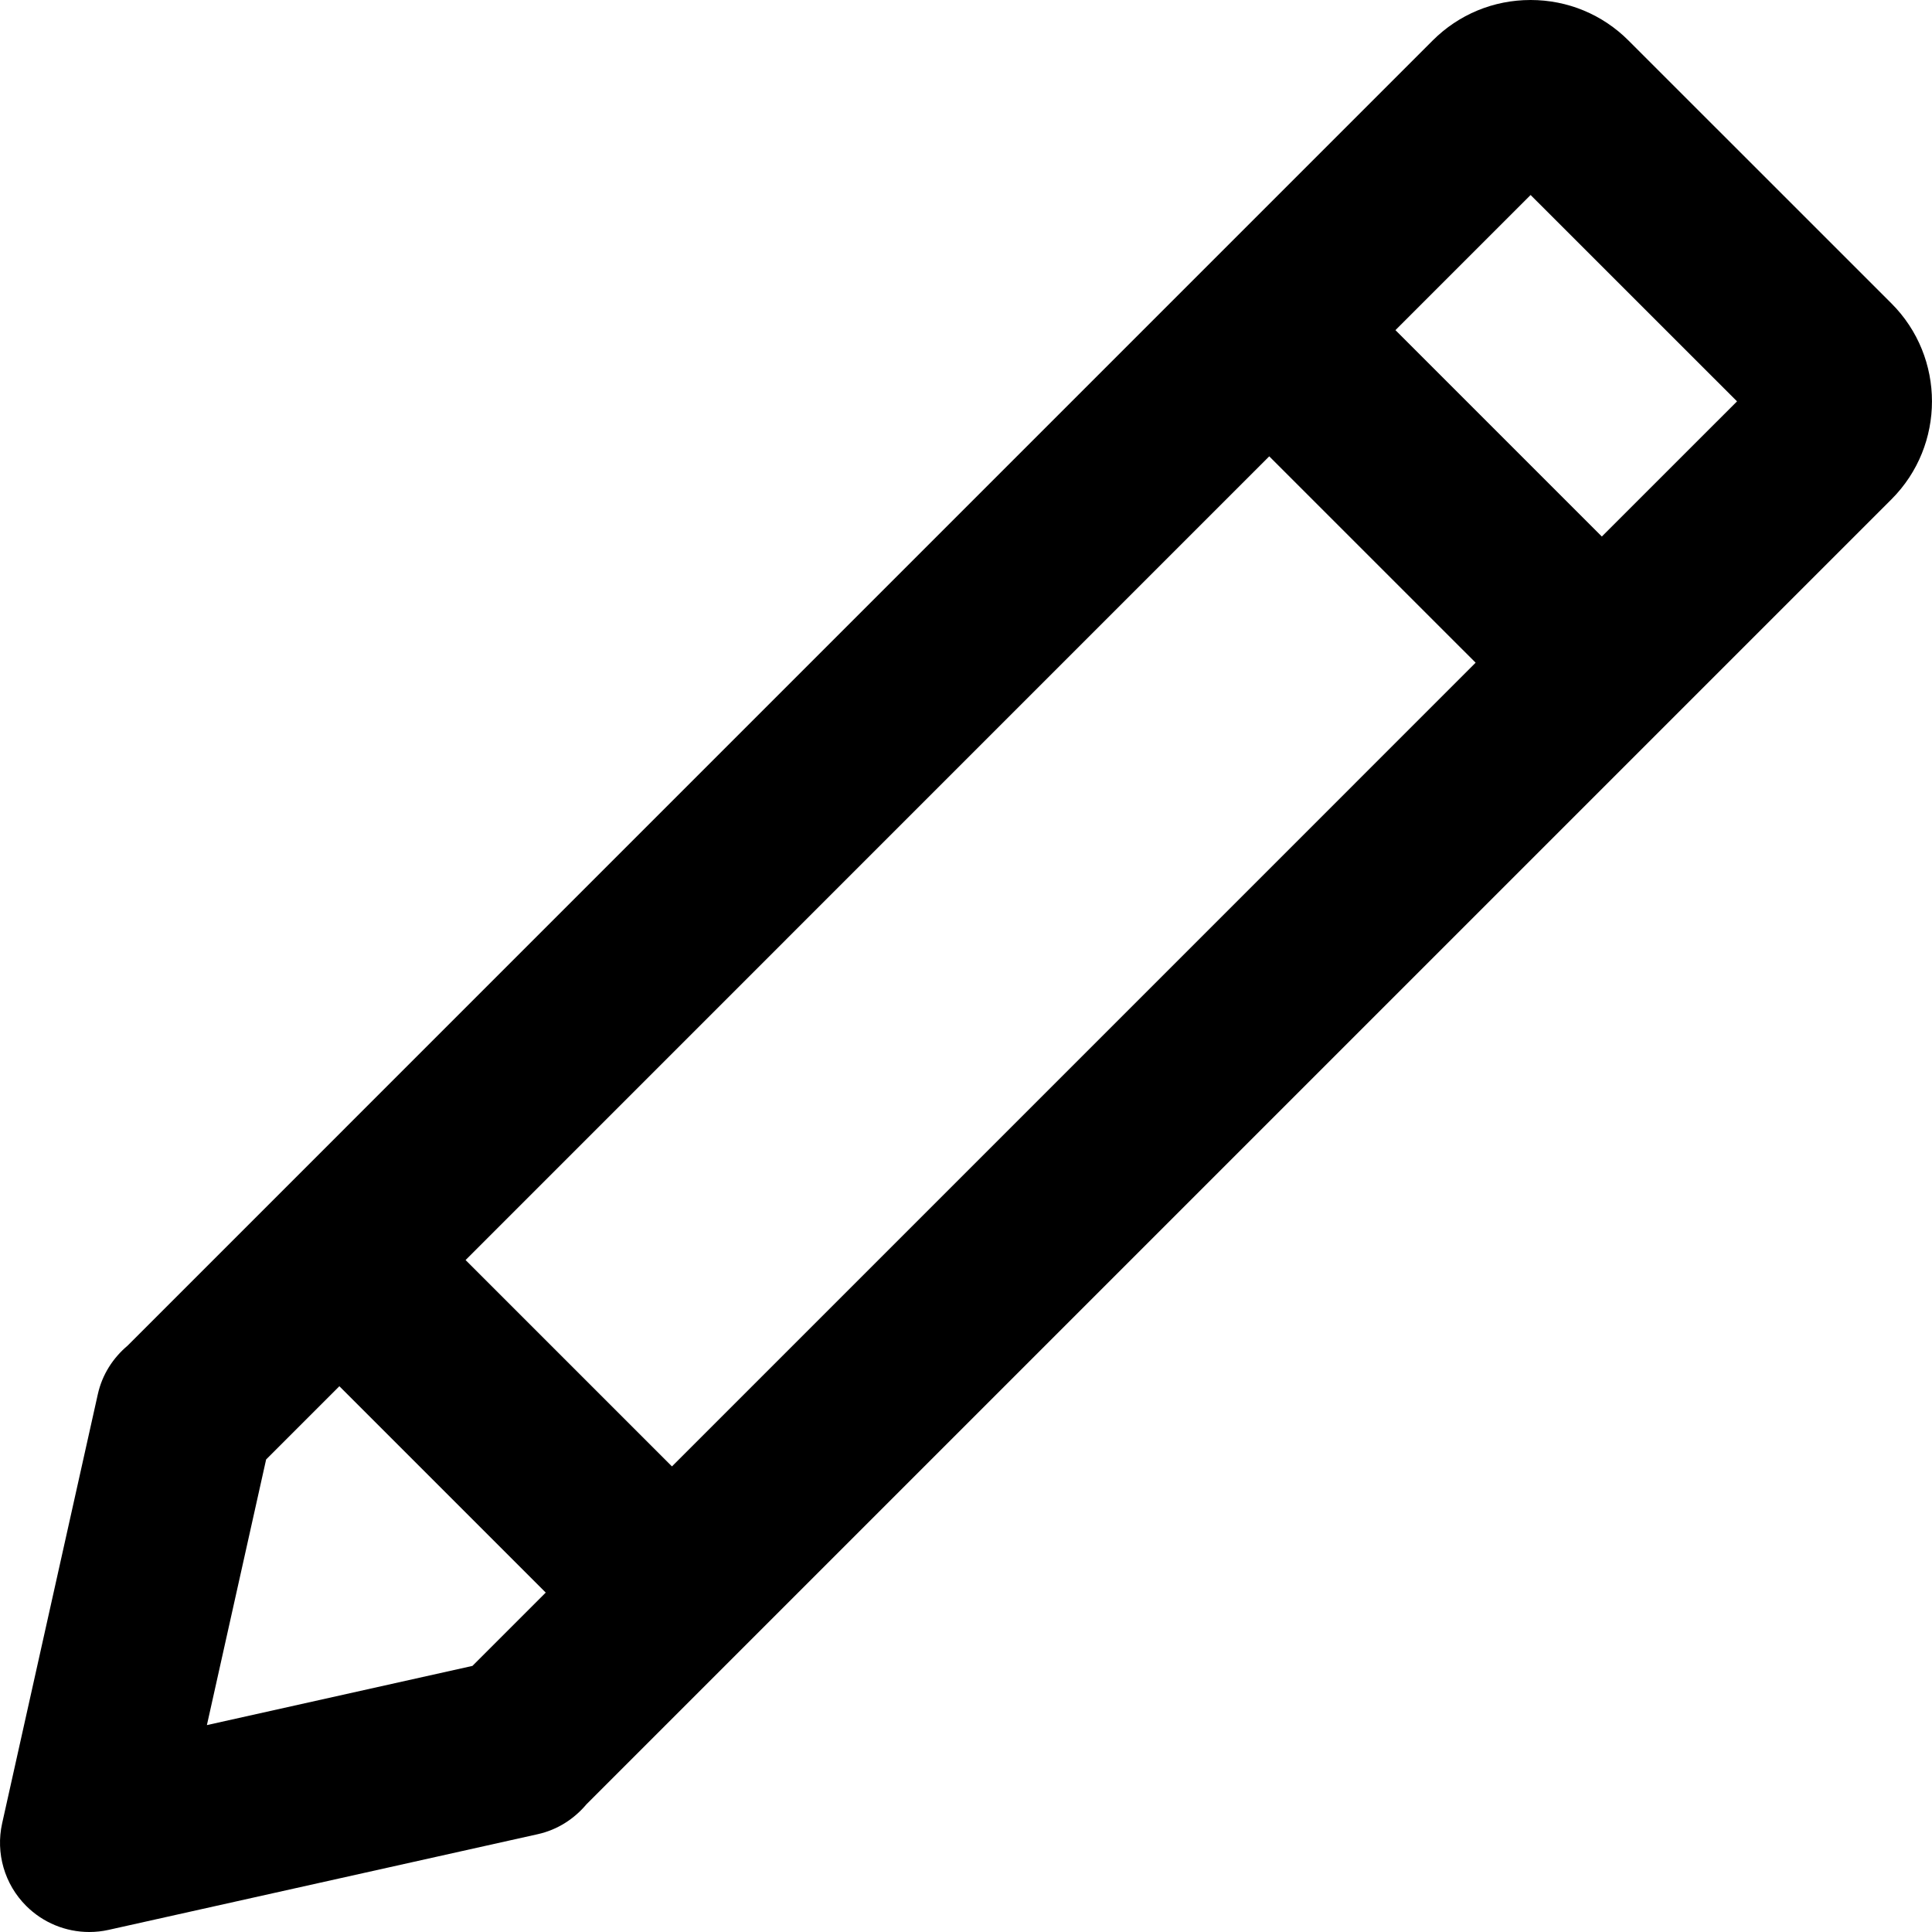
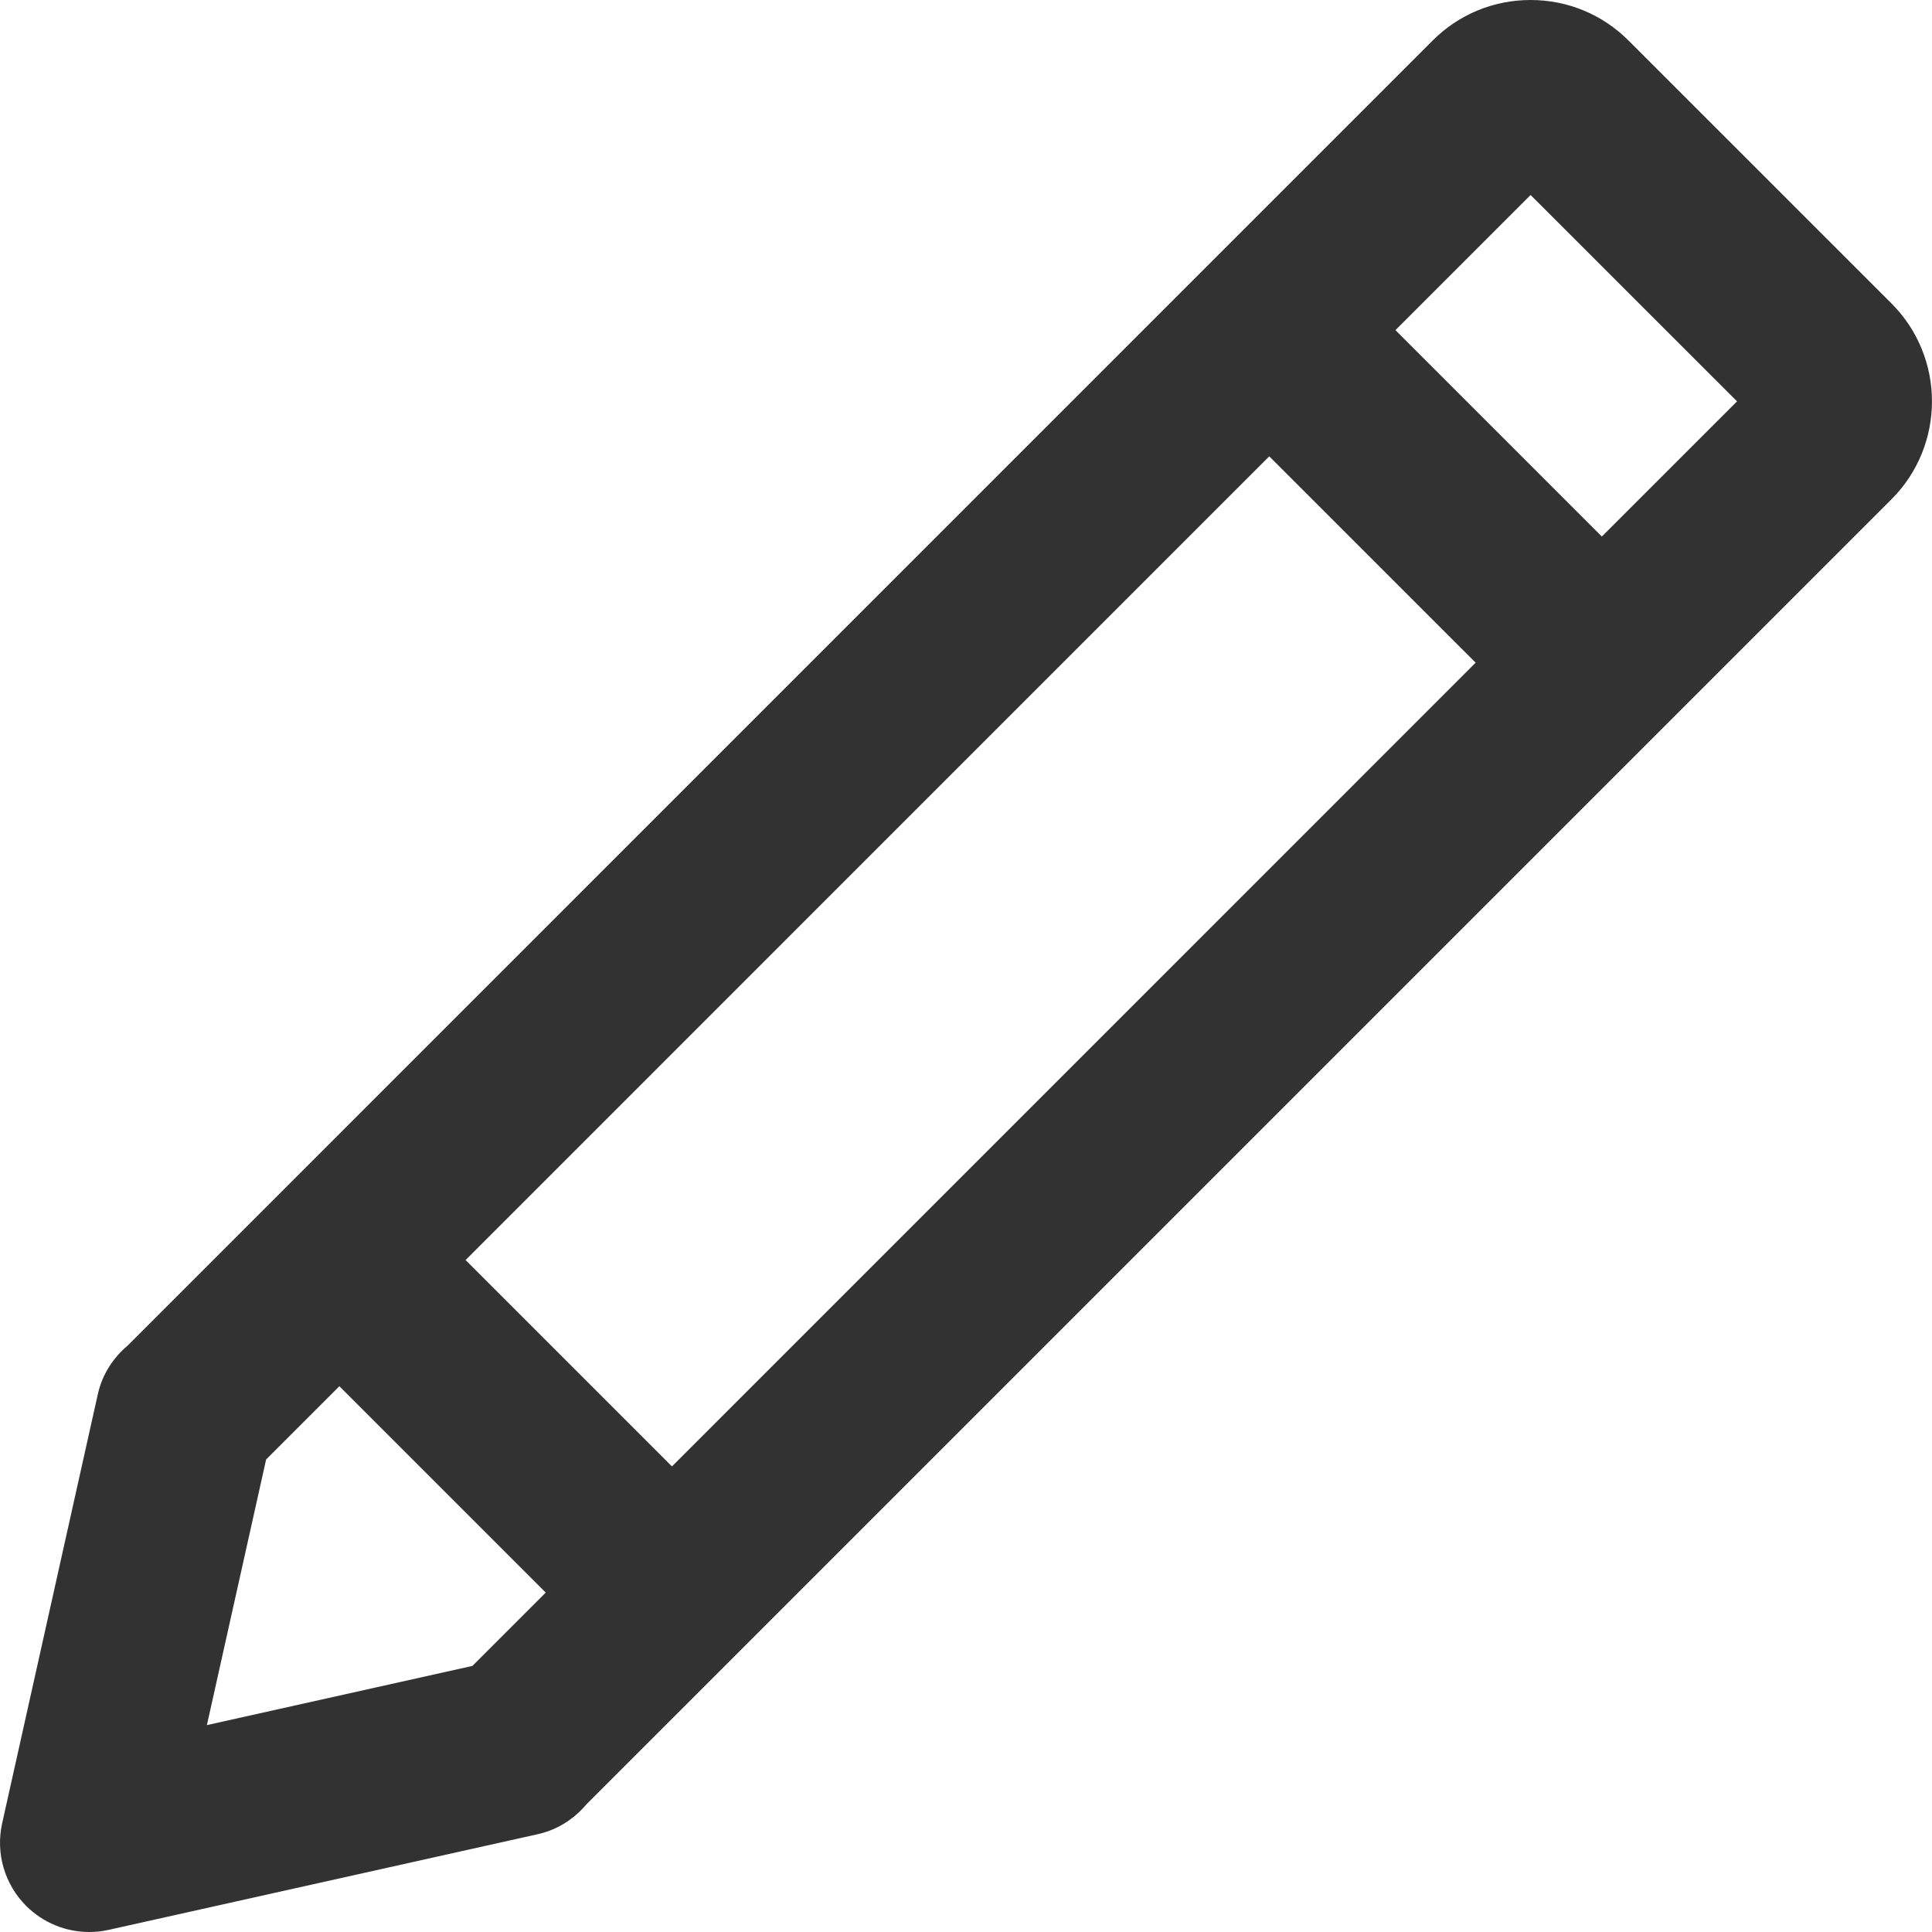
<svg xmlns="http://www.w3.org/2000/svg" version="1.1" id="Capa_1" x="0px" y="0px" viewBox="0 0 64.954 64.954" style="enable-background:new 0 0 64.954 64.954;" xml:space="preserve">
  <g>
-     <path d="M63.591,10.201l-8.835-8.833C53.877,0.487,52.707,0.001,51.462,0c-0.002,0-0.003,0-0.004,0   c-1.243,0-2.412,0.483-3.293,1.363L4.287,45.243c-0.484,0.409-0.85,0.965-0.998,1.63L0.072,61.301   c-0.223,1.002,0.081,2.049,0.807,2.774C1.447,64.644,2.213,64.954,3,64.954c0.217,0,0.436-0.023,0.653-0.072l14.429-3.217   c0.669-0.149,1.227-0.519,1.636-1.006l43.873-43.872C65.407,14.971,65.407,12.017,63.591,10.201z M42.672,15.342l6.939,6.938   l-27.02,27.021l-6.938-6.938L42.672,15.342z M8.947,49.068l2.463-2.463l6.938,6.938l-2.465,2.465l-8.927,1.99L8.947,49.068z    M53.854,18.038l-6.939-6.939l4.544-4.543l6.94,6.938L53.854,18.038z" />
+     <path fill="#323232" d="M63.591,10.201l-8.835-8.833C53.877,0.487,52.707,0.001,51.462,0c-0.002,0-0.003,0-0.004,0   c-1.243,0-2.412,0.483-3.293,1.363L4.287,45.243c-0.484,0.409-0.85,0.965-0.998,1.63L0.072,61.301   c-0.223,1.002,0.081,2.049,0.807,2.774C1.447,64.644,2.213,64.954,3,64.954c0.217,0,0.436-0.023,0.653-0.072l14.429-3.217   c0.669-0.149,1.227-0.519,1.636-1.006l43.873-43.872C65.407,14.971,65.407,12.017,63.591,10.201z M42.672,15.342l6.939,6.938   l-27.02,27.021l-6.938-6.938L42.672,15.342z M8.947,49.068l2.463-2.463l6.938,6.938l-2.465,2.465l-8.927,1.99L8.947,49.068z    M53.854,18.038l-6.939-6.939l4.544-4.543l6.94,6.938L53.854,18.038z" />
  </g>
  <g>
</g>
  <g>
</g>
  <g>
</g>
  <g>
</g>
  <g>
</g>
  <g>
</g>
  <g>
</g>
  <g>
</g>
  <g>
</g>
  <g>
</g>
  <g>
</g>
  <g>
</g>
  <g>
</g>
  <g>
</g>
  <g>
</g>
</svg>
